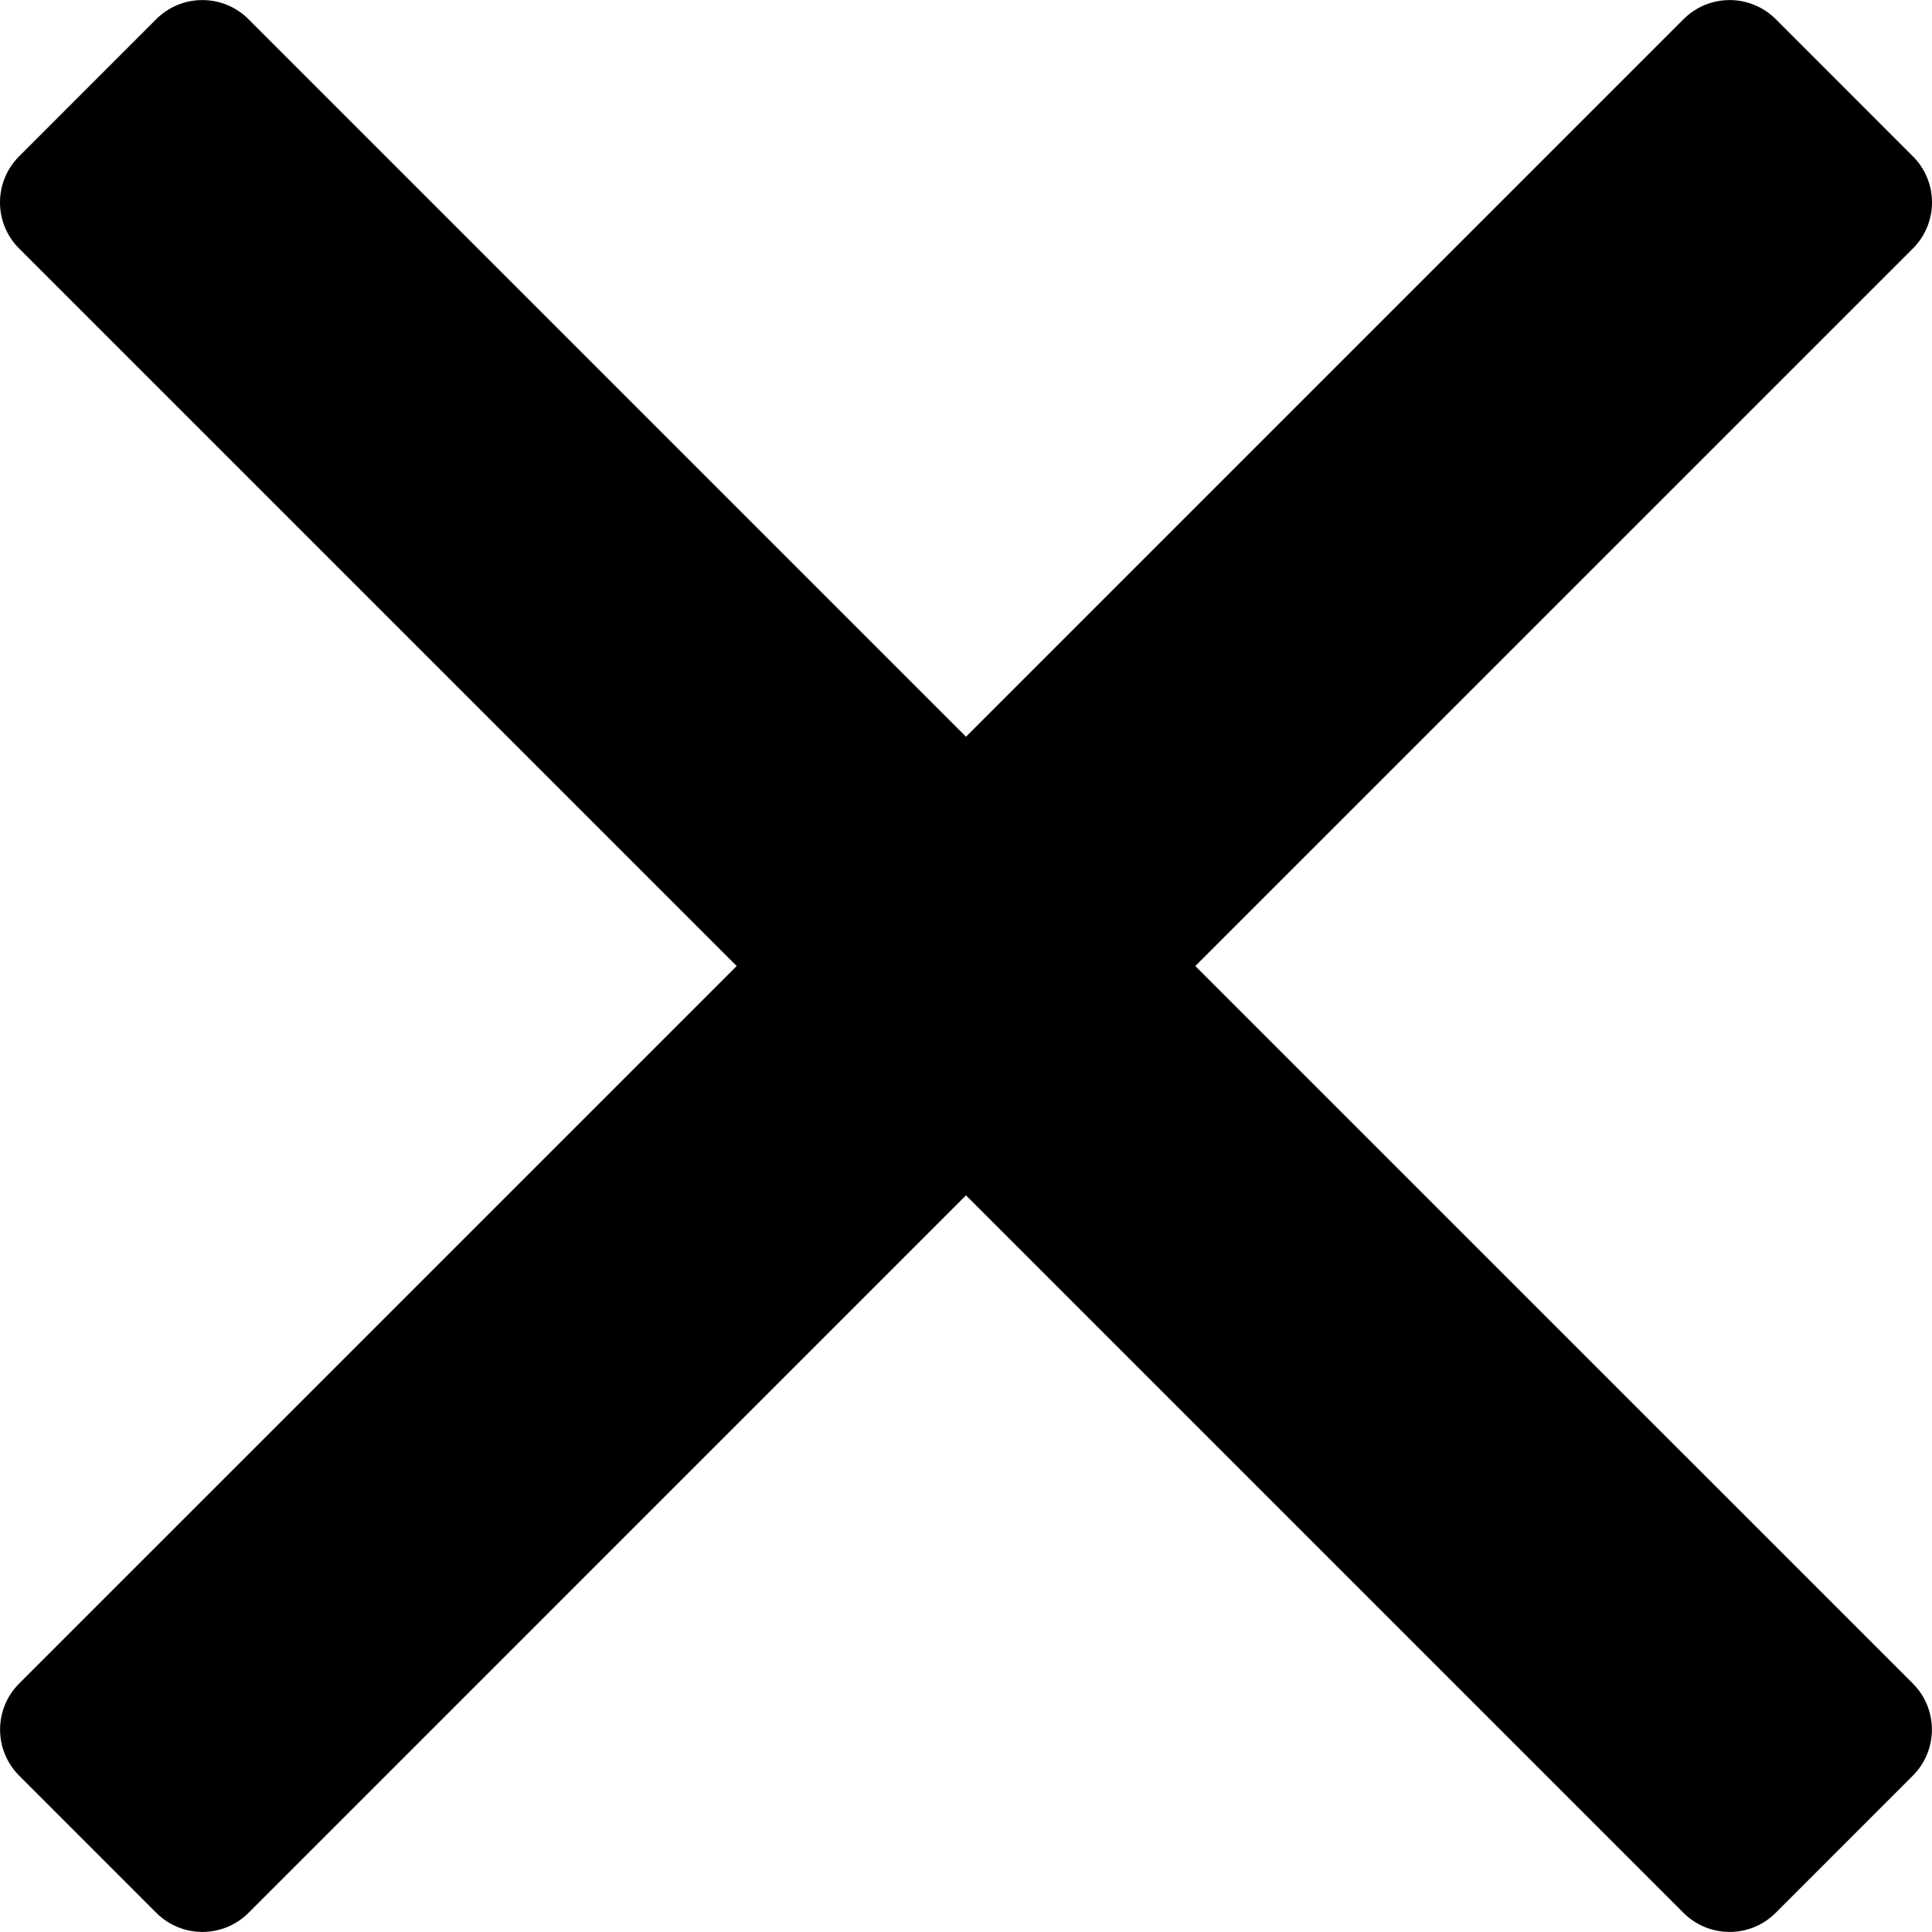
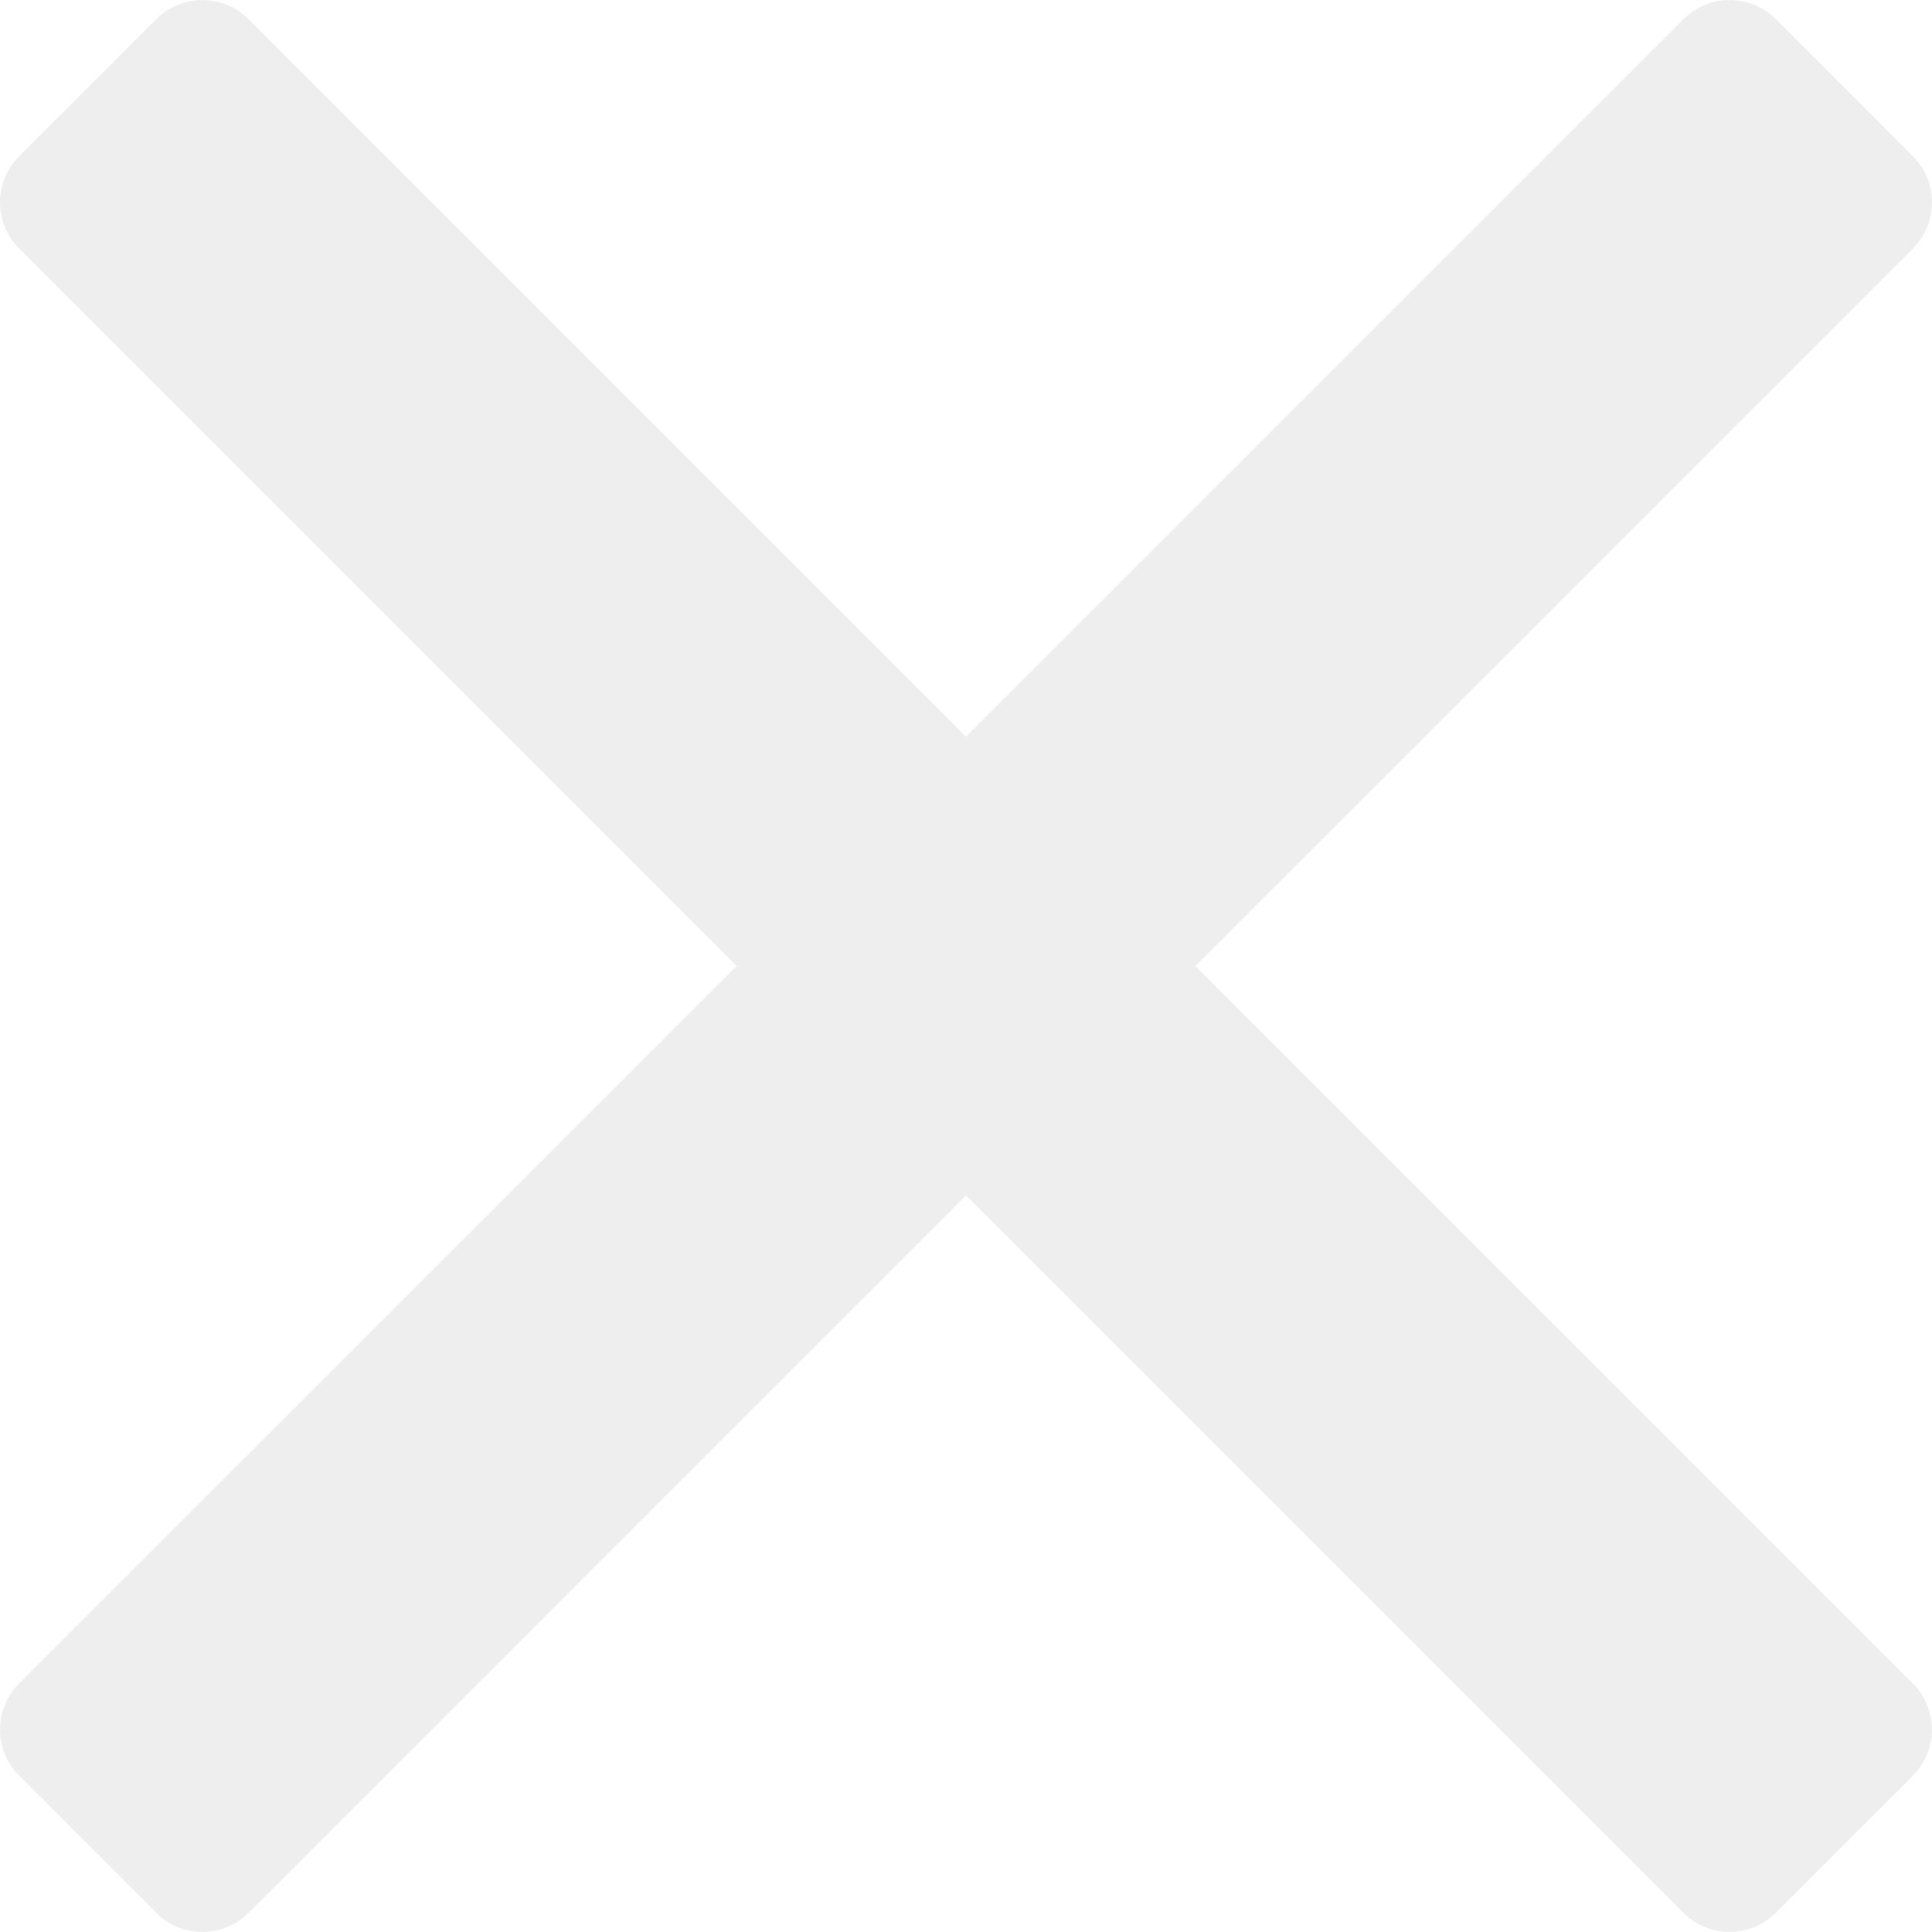
- <svg xmlns="http://www.w3.org/2000/svg" fill="#000000" height="800px" width="800px" version="1.1" id="Capa_1" viewBox="0 0 460.775 460.775" xml:space="preserve">
+ <svg xmlns="http://www.w3.org/2000/svg" fill="#eee" height="800px" width="800px" version="1.1" id="Capa_1" viewBox="0 0 460.775 460.775" xml:space="preserve">
  <path d="M285.08,230.397L456.218,59.27c6.076-6.077,6.076-15.911,0-21.986L423.511,4.565c-2.913-2.911-6.866-4.55-10.992-4.55  c-4.127,0-8.08,1.639-10.993,4.55l-171.138,171.14L59.25,4.565c-2.913-2.911-6.866-4.55-10.993-4.55  c-4.126,0-8.08,1.639-10.992,4.55L4.558,37.284c-6.077,6.075-6.077,15.909,0,21.986l171.138,171.128L4.575,401.505  c-6.074,6.077-6.074,15.911,0,21.986l32.709,32.719c2.911,2.911,6.865,4.55,10.992,4.55c4.127,0,8.08-1.639,10.994-4.55  l171.117-171.12l171.118,171.12c2.913,2.911,6.866,4.55,10.993,4.55c4.128,0,8.081-1.639,10.992-4.55l32.709-32.719  c6.074-6.075,6.074-15.909,0-21.986L285.08,230.397z" />
</svg>
